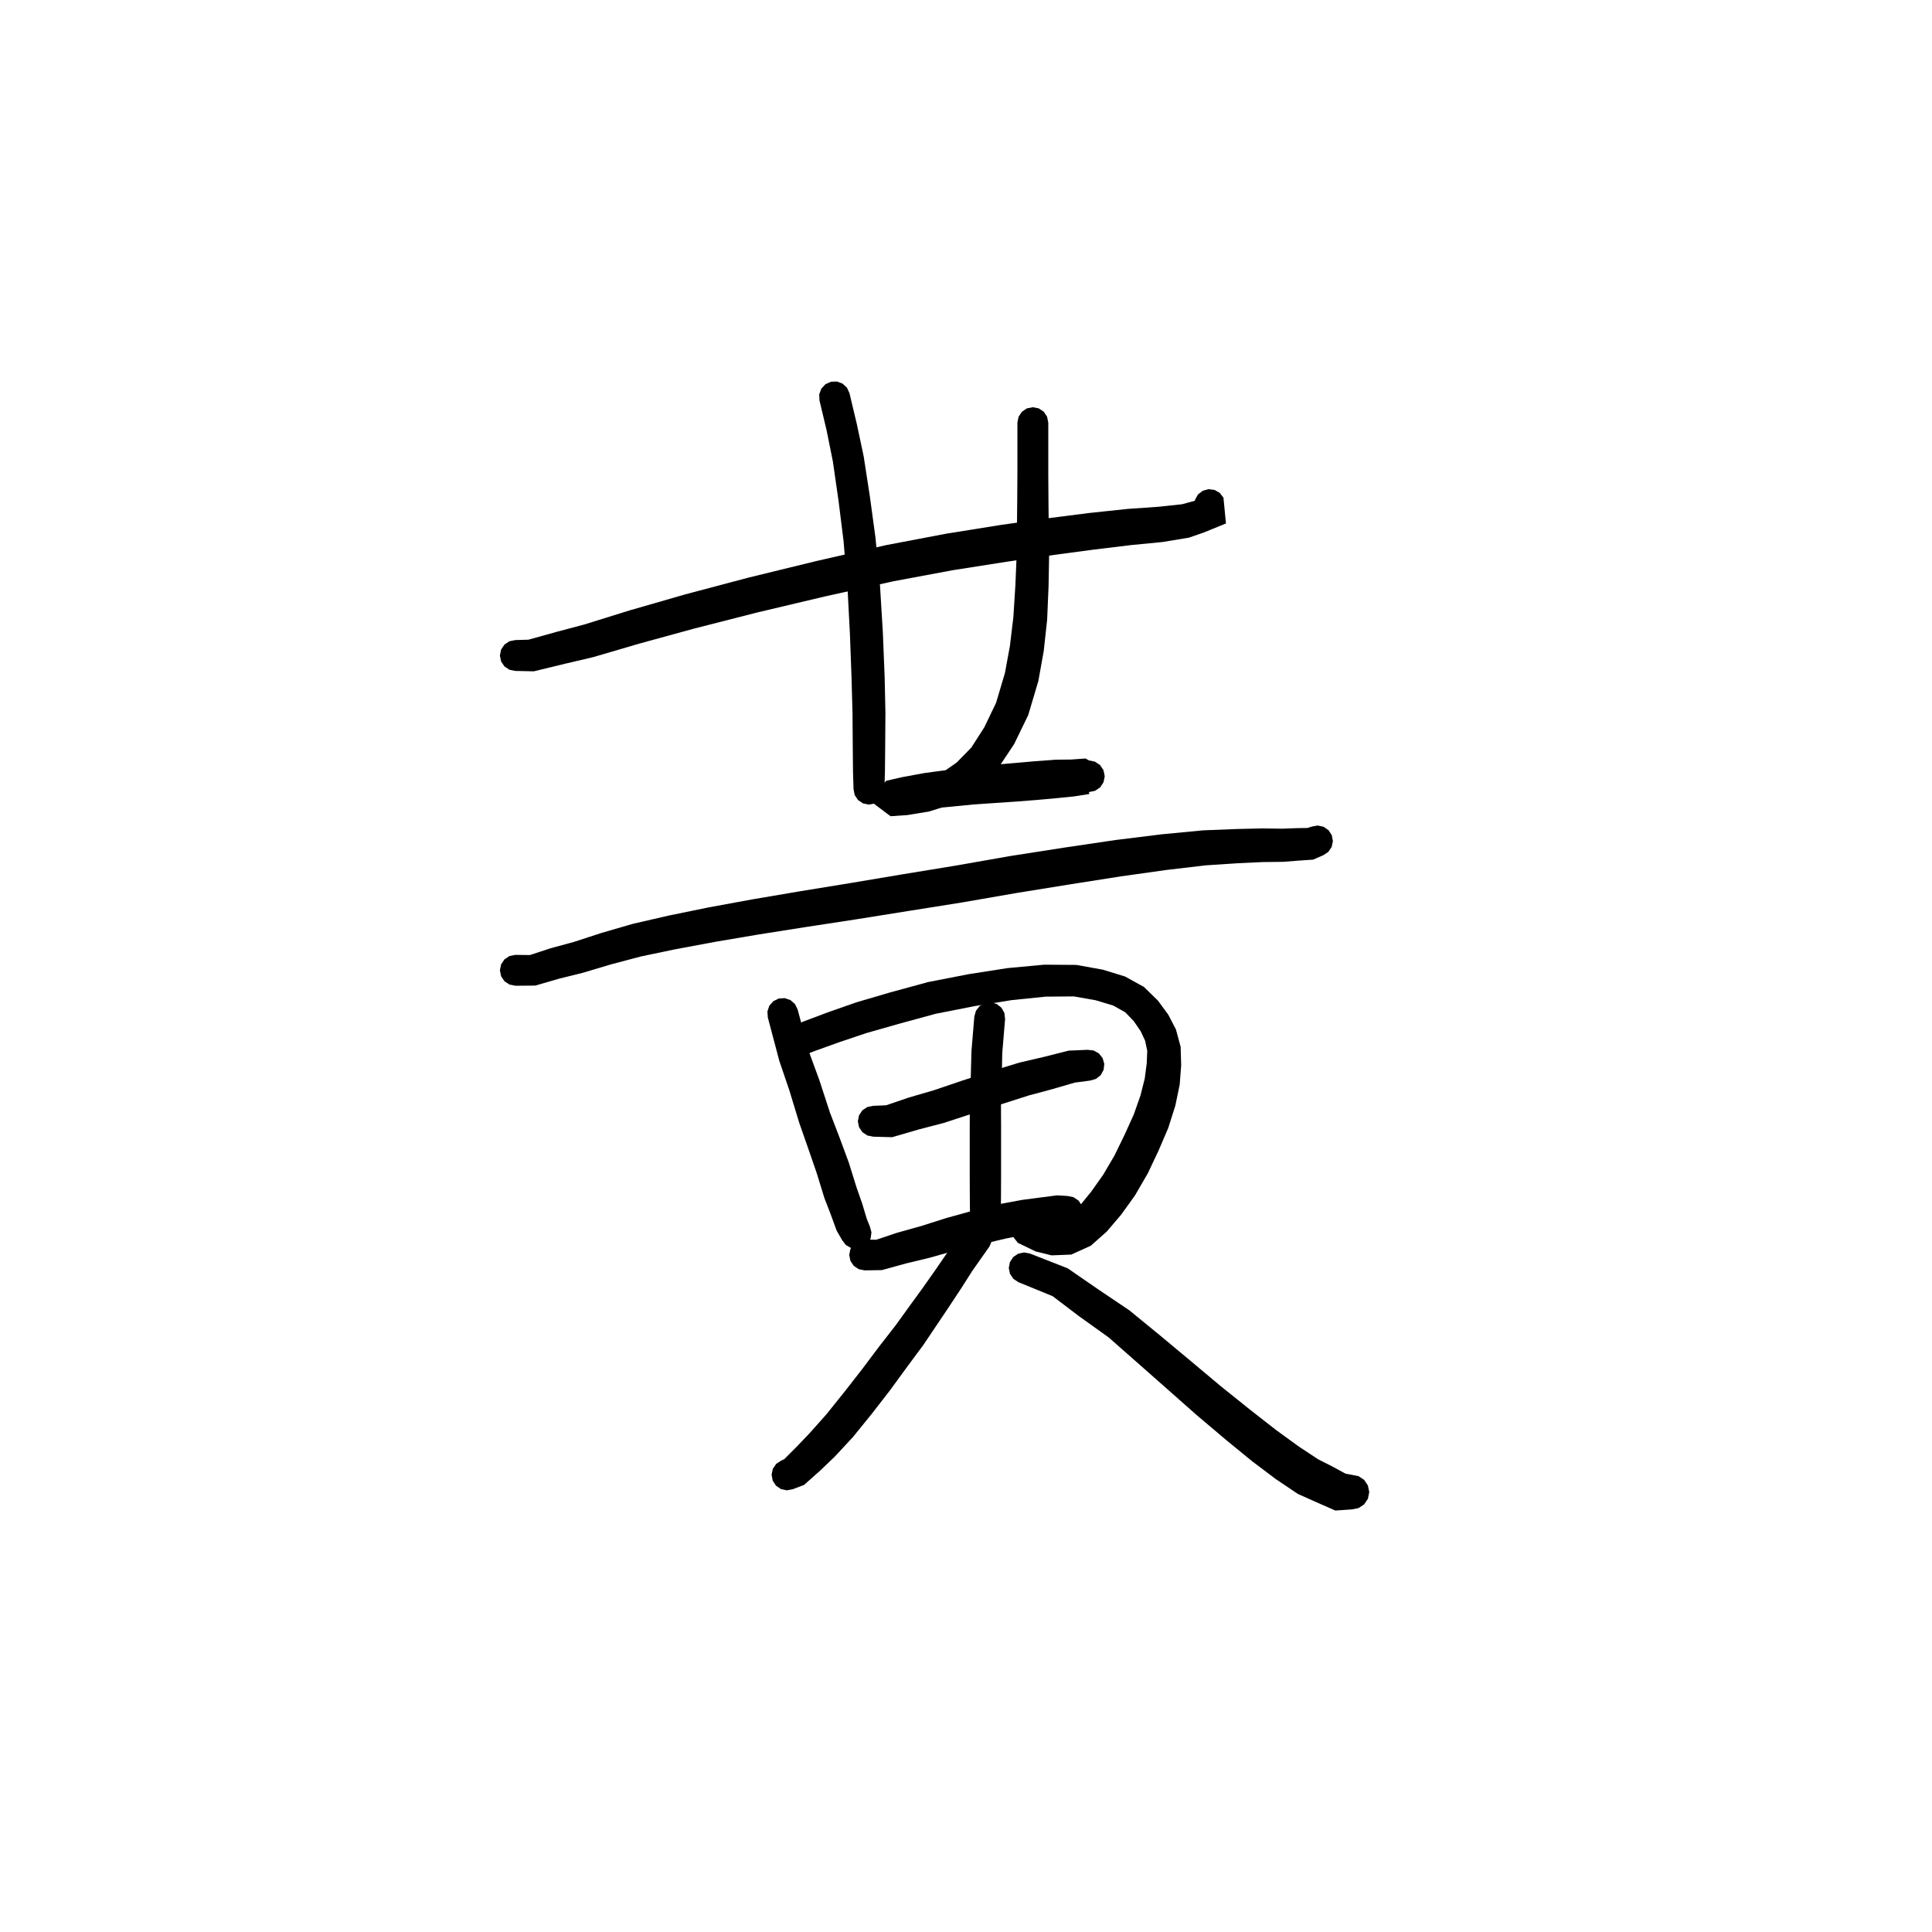
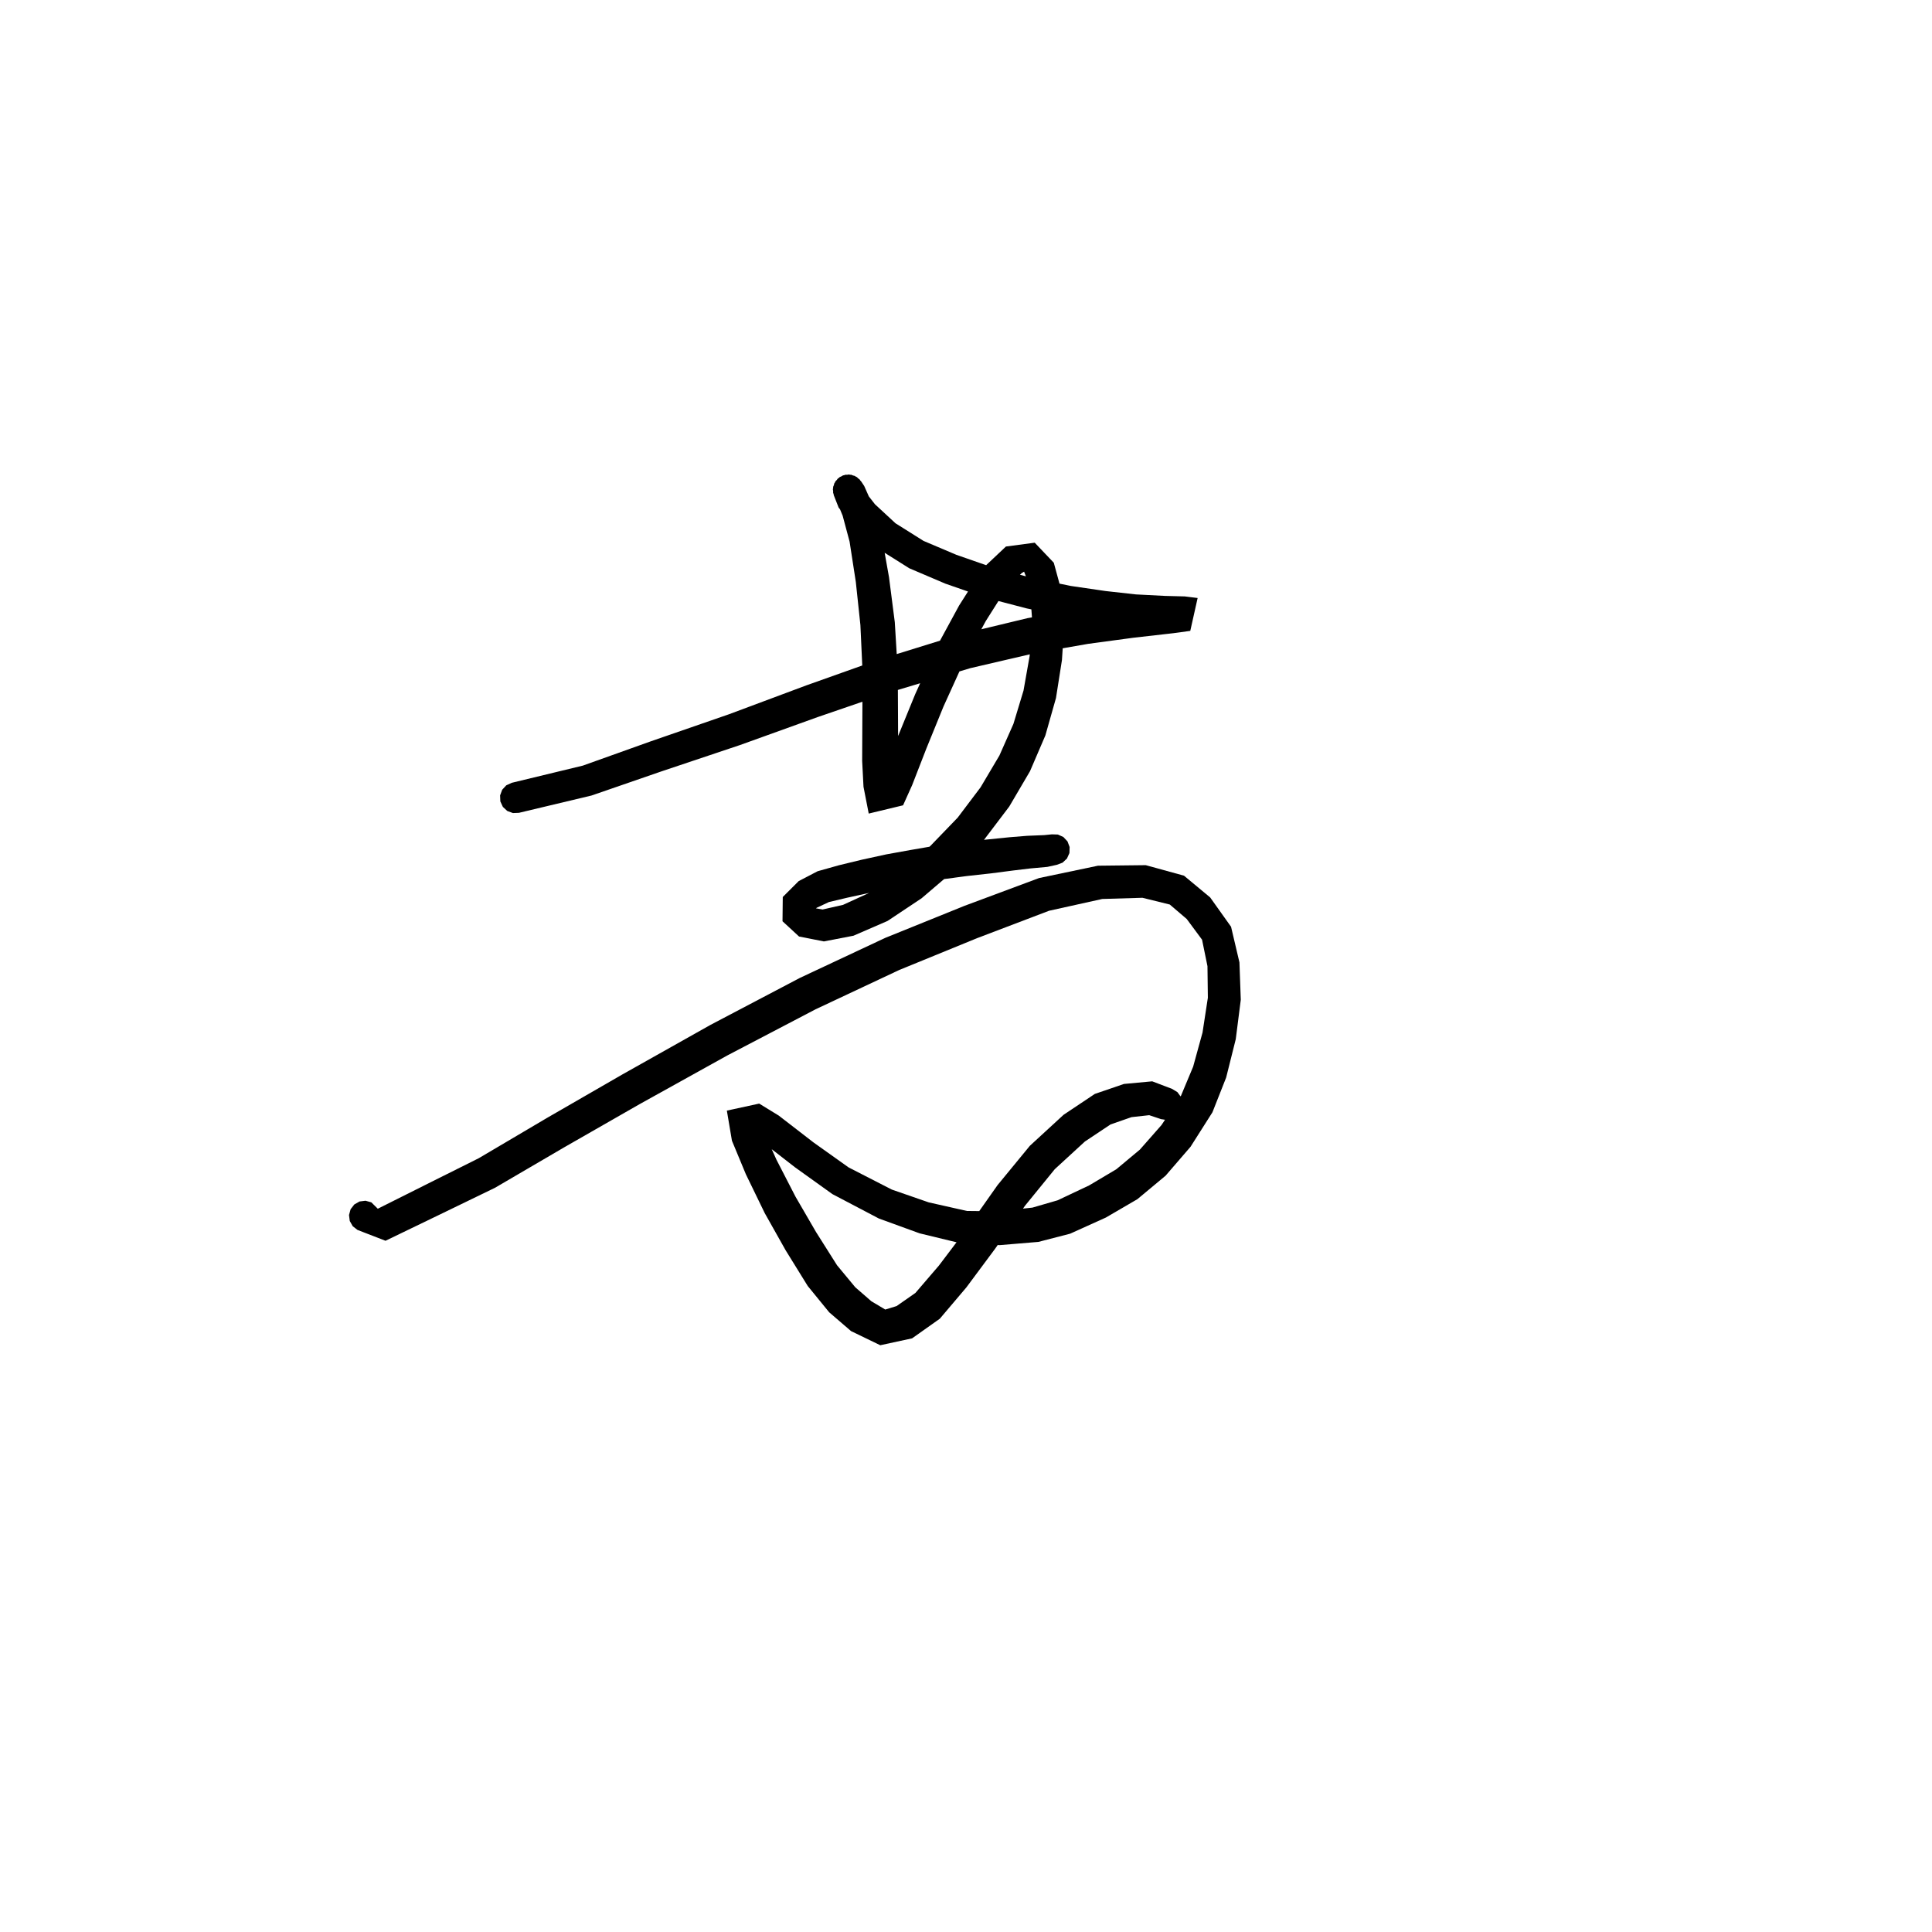
<svg xmlns="http://www.w3.org/2000/svg" viewBox="0 0 300 300" width="300" height="300">
-   <path d="M 80.022 104.182 L 82.895 104.242 L 87.753 103.062 L 92.12 102.036 L 99.254 99.945 L 107.791 97.605 L 117.53 95.118 L 128.074 92.62 L 138.731 90.259 L 147.883 88.551 L 156.259 87.235 L 163.718 86.159 L 169.834 85.344 L 175.66 84.636 L 180.496 84.167 L 184.604 83.489 L 186.902 82.696 L 190.366 81.283 L 189.978 77.277 L 189.405 76.538 L 188.593 76.075 L 187.665 75.958 L 186.763 76.205 L 186.025 76.778 L 185.562 77.59 L 185.445 78.518 L 185.692 79.42 L 186.643 78.092 L 185.553 77.75 L 183.566 78.297 L 179.906 78.69 L 175.099 79.024 L 169.139 79.656 L 162.934 80.448 L 155.393 81.515 L 146.894 82.877 L 137.564 84.652 L 126.792 87.112 L 116.176 89.703 L 106.36 92.306 L 97.755 94.787 L 90.693 96.982 L 86.488 98.098 L 82.061 99.329 L 80.022 99.389 L 79.105 99.572 L 78.328 100.091 L 77.808 100.869 L 77.626 101.786 L 77.808 102.703 L 78.328 103.48 L 79.105 104 Z" fill="black" fill-rule="nonzero" />
-   <path d="M 127.245 62.162 L 128.353 66.814 L 129.33 71.667 L 130.224 77.885 L 130.982 83.973 L 131.607 91.39 L 131.975 98.425 L 132.23 105.351 L 132.378 110.792 L 132.414 115.714 L 132.454 119.866 L 132.537 122.545 L 132.719 123.462 L 133.239 124.239 L 134.016 124.758 L 134.933 124.941 L 135.85 124.758 L 136.627 124.239 L 137.147 123.462 L 137.329 122.545 L 137.412 119.866 L 137.452 115.714 L 137.488 110.726 L 137.369 105.185 L 137.088 98.182 L 136.652 91.02 L 135.938 83.438 L 135.089 77.205 L 134.107 70.833 L 133.031 65.775 L 131.907 61.052 L 131.517 60.202 L 130.832 59.566 L 129.955 59.241 L 129.021 59.276 L 128.171 59.666 L 127.535 60.351 L 127.21 61.228 Z" fill="black" fill-rule="nonzero" />
-   <path d="M 157.983 65.625 L 157.983 69.643 L 157.983 73.527 L 157.953 77.812 L 157.906 82.5 L 157.856 86.344 L 157.671 90.83 L 157.356 95.811 L 156.815 100.328 L 156.046 104.504 L 154.67 109.135 L 152.839 112.94 L 150.83 116.075 L 148.562 118.399 L 145.874 120.274 L 143.038 121.216 L 140.256 121.735 L 138.281 121.829 L 139.851 124.152 L 138.936 126.26 L 140.866 125.999 L 144.28 125.585 L 147.717 125.257 L 151.156 124.918 L 154.45 124.694 L 157.94 124.457 L 161.165 124.204 L 164.342 123.912 L 166.783 123.666 L 169.152 123.292 L 169.085 122.991 L 170.024 122.804 L 170.821 122.272 L 171.353 121.475 L 171.54 120.536 L 171.353 119.596 L 170.821 118.8 L 170.024 118.268 L 169.085 118.081 L 168.571 117.779 L 166.297 117.941 L 163.917 117.963 L 160.665 118.207 L 157.462 118.489 L 153.987 118.788 L 150.585 119.1 L 147.06 119.564 L 143.533 120.04 L 139.982 120.697 L 137.627 121.24 L 134.836 124.152 L 138.281 126.742 L 140.86 126.568 L 144.238 126.016 L 148.099 124.816 L 151.84 122.405 L 154.929 119.372 L 157.474 115.542 L 159.661 111.043 L 161.231 105.764 L 162.069 101.101 L 162.599 96.242 L 162.82 91.045 L 162.903 86.424 L 162.853 82.5 L 162.806 77.812 L 162.776 73.527 L 162.776 69.643 L 162.776 65.625 L 162.593 64.708 L 162.074 63.931 L 161.296 63.411 L 160.379 63.229 L 159.462 63.411 L 158.685 63.931 L 158.166 64.708 Z" fill="black" fill-rule="nonzero" />
-   <path d="M 80.022 153.066 L 83.113 153.041 L 86.851 151.959 L 90.49 151.058 L 94.804 149.768 L 99.531 148.516 L 104.937 147.387 L 111.055 146.247 L 117.852 145.096 L 125.201 143.938 L 132.842 142.77 L 141.021 141.462 L 149.343 140.139 L 157.778 138.675 L 166.181 137.318 L 174.042 136.083 L 181.069 135.094 L 187.255 134.368 L 192.239 134.039 L 196.054 133.862 L 199.282 133.823 L 201.628 133.637 L 203.888 133.486 L 205.466 132.805 L 206.25 132.295 L 206.778 131.524 L 206.972 130.61 L 206.801 129.69 L 206.291 128.907 L 205.52 128.378 L 204.605 128.184 L 203.686 128.355 L 203.032 128.567 L 201.363 128.595 L 199.156 128.677 L 195.955 128.638 L 192.002 128.729 L 186.808 128.936 L 180.404 129.549 L 173.235 130.435 L 165.292 131.611 L 156.821 132.932 L 148.381 134.414 L 140.095 135.77 L 131.935 137.141 L 124.308 138.383 L 116.925 139.636 L 110.062 140.896 L 103.857 142.166 L 98.281 143.449 L 93.365 144.875 L 89.108 146.263 L 85.515 147.238 L 82.288 148.298 L 80.022 148.273 L 79.105 148.456 L 78.328 148.975 L 77.808 149.753 L 77.626 150.67 L 77.808 151.587 L 78.328 152.364 L 79.105 152.883 Z" fill="black" fill-rule="nonzero" />
-   <path d="M 119.225 157.983 L 121.019 164.757 L 122.554 169.26 L 124.114 174.377 L 125.546 178.466 L 126.821 182.168 L 128.02 186.054 L 129.015 188.624 L 129.916 191.097 L 130.777 192.591 L 131.352 193.331 L 132.165 193.795 L 133.094 193.912 L 133.997 193.665 L 134.737 193.09 L 135.201 192.277 L 135.318 191.348 L 135.071 190.445 L 134.593 189.26 L 133.887 186.912 L 133.007 184.392 L 131.795 180.51 L 130.391 176.712 L 128.877 172.766 L 127.222 167.704 L 125.632 163.368 L 123.856 156.749 L 123.443 155.91 L 122.741 155.292 L 121.856 154.991 L 120.923 155.051 L 120.084 155.463 L 119.466 156.165 L 119.165 157.05 Z" fill="black" fill-rule="nonzero" />
-   <path d="M 123.801 164.265 L 126.445 163.225 L 130.273 161.848 L 134.48 160.429 L 139.5 158.998 L 145.285 157.421 L 151.312 156.234 L 157.085 155.298 L 162.385 154.757 L 166.748 154.723 L 170.134 155.32 L 172.84 156.133 L 174.727 157.186 L 176.05 158.561 L 177.128 160.136 L 177.808 161.592 L 178.144 163.162 L 178.063 165.127 L 177.752 167.494 L 177.086 170.126 L 176.048 173.068 L 174.611 176.239 L 173.055 179.428 L 171.297 182.423 L 169.439 185.042 L 167.64 187.259 L 166.104 188.802 L 164.865 189.564 L 163.634 189.712 L 162.342 189.513 L 160.924 189.154 L 160.32 188.116 L 159.639 187.476 L 158.764 187.145 L 157.83 187.174 L 156.978 187.559 L 156.338 188.24 L 156.007 189.115 L 156.036 190.049 L 156.421 190.902 L 158.049 192.988 L 160.828 194.327 L 163.286 194.931 L 166.34 194.811 L 169.387 193.43 L 171.869 191.223 L 174.088 188.618 L 176.248 185.613 L 178.239 182.179 L 179.898 178.672 L 181.407 175.146 L 182.512 171.66 L 183.186 168.399 L 183.411 165.409 L 183.329 162.552 L 182.594 159.837 L 181.399 157.543 L 179.798 155.368 L 177.639 153.26 L 174.705 151.635 L 171.25 150.573 L 167.136 149.83 L 162.124 149.796 L 156.442 150.327 L 150.429 151.266 L 144.135 152.49 L 138.134 154.127 L 132.975 155.642 L 128.611 157.17 L 124.671 158.65 L 121.958 159.842 L 121.182 160.363 L 120.664 161.141 L 120.483 162.059 L 120.668 162.975 L 121.189 163.752 L 121.967 164.269 L 122.884 164.45 Z" fill="black" fill-rule="nonzero" />
-   <path d="M 135.603 176.503 L 138.532 176.584 L 142.631 175.39 L 146.559 174.367 L 151.036 172.9 L 155.568 171.44 L 159.763 170.097 L 163.443 169.11 L 166.882 168.108 L 169.284 167.79 L 170.183 167.532 L 170.914 166.95 L 171.367 166.132 L 171.473 165.203 L 171.215 164.304 L 170.633 163.573 L 169.815 163.119 L 168.886 163.014 L 165.931 163.142 L 162.138 164.104 L 158.317 164.993 L 153.941 166.327 L 149.366 167.814 L 145.004 169.294 L 141.164 170.413 L 137.584 171.63 L 135.603 171.711 L 134.686 171.893 L 133.908 172.413 L 133.389 173.19 L 133.206 174.107 L 133.389 175.024 L 133.908 175.802 L 134.686 176.321 Z" fill="black" fill-rule="nonzero" />
-   <path d="M 134.263 197.262 L 136.934 197.222 L 140.694 196.184 L 144.327 195.309 L 148.358 194.171 L 152.46 193.189 L 156.272 192.302 L 159.636 191.627 L 162.255 191.184 L 164.662 190.725 L 165.737 190.632 L 166.679 190.445 L 167.478 189.911 L 168.012 189.112 L 168.199 188.17 L 168.012 187.227 L 167.478 186.428 L 166.679 185.894 L 165.737 185.707 L 164.133 185.614 L 161.451 185.959 L 158.713 186.319 L 155.112 186.984 L 151.156 187.971 L 146.954 189.133 L 142.95 190.406 L 139.35 191.405 L 136.057 192.51 L 134.263 192.47 L 133.346 192.652 L 132.569 193.172 L 132.05 193.949 L 131.867 194.866 L 132.05 195.783 L 132.569 196.56 L 133.346 197.08 Z" fill="black" fill-rule="nonzero" />
-   <path d="M 151.295 157.837 L 150.844 163.254 L 150.741 167.21 L 150.595 171.387 L 150.58 175.045 L 150.58 178.795 L 150.58 182.277 L 150.591 185.357 L 150.617 188.393 L 150.617 190.179 L 150.8 191.096 L 151.319 191.873 L 152.096 192.392 L 153.013 192.575 L 153.93 192.392 L 154.708 191.873 L 155.227 191.096 L 155.41 190.179 L 155.41 188.393 L 155.436 185.357 L 155.447 182.277 L 155.447 178.795 L 155.447 175.045 L 155.432 171.47 L 155.554 167.344 L 155.629 163.532 L 156.071 158.235 L 155.965 157.306 L 155.512 156.488 L 154.781 155.906 L 153.882 155.648 L 152.953 155.753 L 152.135 156.206 L 151.553 156.938 Z" fill="black" fill-rule="nonzero" />
-   <path d="M 149.716 190.806 L 147.016 194.621 L 145.214 197.245 L 143.178 200.135 L 141.259 202.768 L 139.097 205.768 L 136.535 209.059 L 133.841 212.643 L 131.058 216.211 L 128.317 219.622 L 125.763 222.494 L 123.747 224.605 L 121.799 226.562 L 121.319 226.791 L 120.534 227.301 L 120.005 228.073 L 119.811 228.989 L 119.983 229.909 L 120.493 230.693 L 121.265 231.223 L 122.181 231.416 L 123.101 231.245 L 124.853 230.581 L 127.369 228.341 L 129.639 226.167 L 132.442 223.146 L 135.326 219.593 L 138.168 215.929 L 140.831 212.28 L 143.358 208.875 L 145.482 205.714 L 147.313 202.99 L 149.295 199.987 L 150.976 197.343 L 153.632 193.569 L 154.012 192.715 L 154.036 191.78 L 153.7 190.908 L 153.056 190.23 L 152.202 189.85 L 151.267 189.826 L 150.394 190.162 Z" fill="black" fill-rule="nonzero" />
-   <path d="M 158.15 199.1 L 163.452 201.269 L 167.472 204.322 L 172.16 207.68 L 176.408 211.422 L 181.031 215.5 L 185.819 219.733 L 190.365 223.575 L 194.405 226.883 L 198.103 229.672 L 201.536 231.98 L 204.338 233.23 L 207.343 234.555 L 209.933 234.378 L 210.959 234.174 L 211.829 233.593 L 212.411 232.723 L 212.615 231.696 L 212.411 230.67 L 211.829 229.8 L 210.959 229.219 L 209.933 229.015 L 208.951 228.838 L 206.956 227.752 L 204.669 226.592 L 201.674 224.614 L 198.139 222.046 L 194.143 218.925 L 189.583 215.267 L 184.728 211.197 L 179.976 207.238 L 175.385 203.481 L 170.429 200.142 L 165.789 196.945 L 159.93 194.65 L 159.011 194.479 L 158.096 194.673 L 157.325 195.201 L 156.815 195.985 L 156.644 196.904 L 156.838 197.819 L 157.367 198.59 Z" fill="black" fill-rule="nonzero" />
+   <path d="M 80.582 126.214 L 91.866 123.524 L 102.661 119.795 L 114.887 115.697 L 126.976 111.345 L 138.04 107.548 L 150.658 103.755 L 160.678 101.422 L 168.975 99.975 L 175.976 99.03 L 182.228 98.318 L 184.826 97.962 L 185.968 92.859 L 183.972 92.612 L 180.864 92.531 L 176.388 92.3 L 171.67 91.775 L 166.287 90.988 L 160.522 89.809 L 154.515 88.243 L 148.515 86.156 L 143.405 83.99 L 139.054 81.256 L 135.865 78.303 L 134.29 76.281 L 133.971 75.253 L 133.486 74.453 L 132.732 73.9 L 131.824 73.677 L 130.9 73.819 L 130.1 74.304 L 129.547 75.058 L 129.325 75.966 L 129.467 76.89 L 130.219 78.808 L 132.394 81.608 L 136.169 85.083 L 141.194 88.242 L 146.798 90.63 L 153.119 92.828 L 159.433 94.476 L 165.454 95.708 L 171.053 96.528 L 175.978 97.075 L 180.609 97.379 L 183.662 97.567 L 184.077 97.587 L 184.147 92.752 L 181.656 92.932 L 175.319 93.559 L 168.124 94.49 L 159.545 95.988 L 149.208 98.477 L 136.38 102.452 L 125.212 106.423 L 113.194 110.91 L 101.044 115.116 L 90.5 118.886 L 79.463 121.554 L 78.614 121.945 L 77.979 122.632 L 77.656 123.509 L 77.692 124.443 L 78.084 125.292 L 78.77 125.927 L 79.647 126.251 Z M 129.725 77.401 L 129.78 77.484 L 130.848 80.082 L 131.922 84.097 L 132.891 90.364 L 133.602 97.055 L 133.941 104.406 L 133.907 111.295 L 133.876 118.16 L 134.084 122.172 L 134.895 126.331 L 140.228 125.048 L 141.637 121.916 L 143.852 116.216 L 146.507 109.702 L 149.804 102.447 L 153.072 96.435 L 156.381 91.199 L 158.666 88.974 L 159.019 88.768 L 159.27 89.404 L 159.987 92.39 L 160.315 96.83 L 159.878 101.881 L 158.93 107.235 L 157.365 112.405 L 155.192 117.309 L 152.261 122.256 L 148.708 126.962 L 144.497 131.327 L 139.898 135.328 L 135.275 138.506 L 130.908 140.506 L 127.736 141.227 L 125.967 140.917 L 125.858 140.877 L 125.818 141.698 L 126.825 140.952 L 128.711 140.072 L 131.534 139.401 L 134.97 138.648 L 138.659 137.872 L 142.357 137.218 L 146.182 136.557 L 150.118 136.032 L 153.841 135.622 L 157.312 135.172 L 159.921 134.858 L 162.635 134.609 L 164.122 134.283 L 164.996 133.953 L 165.678 133.312 L 166.062 132.46 L 166.091 131.526 L 165.761 130.651 L 165.12 129.97 L 164.268 129.585 L 163.334 129.556 L 162.142 129.677 L 159.498 129.784 L 156.751 130.007 L 153.257 130.36 L 149.481 130.754 L 145.38 131.3 L 141.438 131.978 L 137.636 132.664 L 133.825 133.495 L 130.297 134.349 L 126.959 135.285 L 124.023 136.815 L 121.548 139.284 L 121.508 143.052 L 124.077 145.423 L 127.934 146.183 L 132.529 145.297 L 137.805 143.011 L 143.093 139.493 L 148.137 135.191 L 152.766 130.449 L 156.712 125.244 L 159.942 119.745 L 162.323 114.202 L 163.972 108.39 L 164.899 102.494 L 165.265 96.83 L 164.79 91.628 L 163.632 87.382 L 160.669 84.268 L 156.2 84.865 L 152.592 88.265 L 148.937 94.011 L 145.509 100.321 L 142.109 107.798 L 139.407 114.409 L 137.068 119.959 L 135.799 122.452 L 139.257 123.312 L 139.532 121.846 L 139.472 118.09 L 139.442 111.295 L 139.407 104.254 L 138.942 96.606 L 138.046 89.636 L 136.873 83.045 L 135.536 78.49 L 134.193 75.462 L 133.713 74.742 L 133.052 74.08 L 132.189 73.722 L 131.254 73.721 L 130.39 74.078 L 129.728 74.738 L 129.369 75.601 L 129.368 76.536 Z" fill="black" fill-rule="nonzero" />
+   <path d="M 55.513 190.983 L 59.862 192.666 L 68.295 188.592 L 76.857 184.442 L 87.645 178.135 L 99.282 171.472 L 112.919 163.9 L 126.638 156.725 L 139.642 150.615 L 151.72 145.677 L 162.899 141.423 L 171.16 139.592 L 177.4 139.407 L 181.643 140.455 L 184.274 142.701 L 186.654 145.915 L 187.495 150.026 L 187.555 154.935 L 186.728 160.332 L 185.271 165.63 L 183.385 170.142 L 180.359 174.694 L 177.003 178.507 L 173.344 181.56 L 169.125 184.067 L 164.229 186.381 L 160.32 187.516 L 155.06 188.086 L 150.15 188.038 L 144.21 186.703 L 138.475 184.714 L 131.77 181.275 L 126.325 177.399 L 120.927 173.231 L 117.887 171.365 L 112.866 172.456 L 113.655 177.128 L 115.811 182.322 L 118.75 188.376 L 121.99 194.135 L 125.424 199.688 L 128.754 203.771 L 132.15 206.692 L 136.688 208.887 L 141.629 207.818 L 145.934 204.769 L 150.056 199.909 L 154.524 193.899 L 159.158 187.232 L 163.79 181.545 L 168.466 177.252 L 172.45 174.601 L 175.698 173.47 L 178.449 173.164 L 180.284 173.778 L 181.248 173.926 L 182.195 173.694 L 182.982 173.117 L 183.488 172.283 L 183.636 171.319 L 183.404 170.371 L 182.827 169.585 L 181.993 169.079 L 178.917 167.908 L 174.525 168.316 L 170.005 169.863 L 165.15 173.106 L 159.916 177.919 L 154.904 184.018 L 150.163 190.744 L 145.792 196.519 L 142.146 200.766 L 139.219 202.807 L 137.464 203.345 L 135.305 202.058 L 132.809 199.889 L 129.978 196.473 L 126.715 191.312 L 123.527 185.821 L 120.573 180.088 L 118.443 175.372 L 117.625 173.883 L 115.819 175.777 L 118.135 177.126 L 123.452 181.261 L 129.257 185.421 L 136.48 189.214 L 142.799 191.512 L 149.448 193.123 L 155.252 193.342 L 161.243 192.841 L 166.173 191.566 L 171.723 189.058 L 176.612 186.208 L 180.988 182.564 L 184.864 178.073 L 188.267 172.715 L 190.398 167.317 L 191.888 161.364 L 192.668 155.243 L 192.46 149.438 L 191.158 143.906 L 187.913 139.353 L 183.848 135.974 L 177.912 134.343 L 170.492 134.426 L 161.342 136.345 L 149.754 140.662 L 137.456 145.635 L 124.211 151.846 L 110.34 159.136 L 96.655 166.832 L 84.989 173.561 L 74.348 179.843 L 66.035 183.998 L 58.665 187.691 L 57.656 186.696 L 56.755 186.449 L 55.827 186.566 L 55.015 187.029 L 54.442 187.768 L 54.195 188.669 L 54.312 189.597 L 54.775 190.409 Z" fill="black" fill-rule="nonzero" />
</svg>
